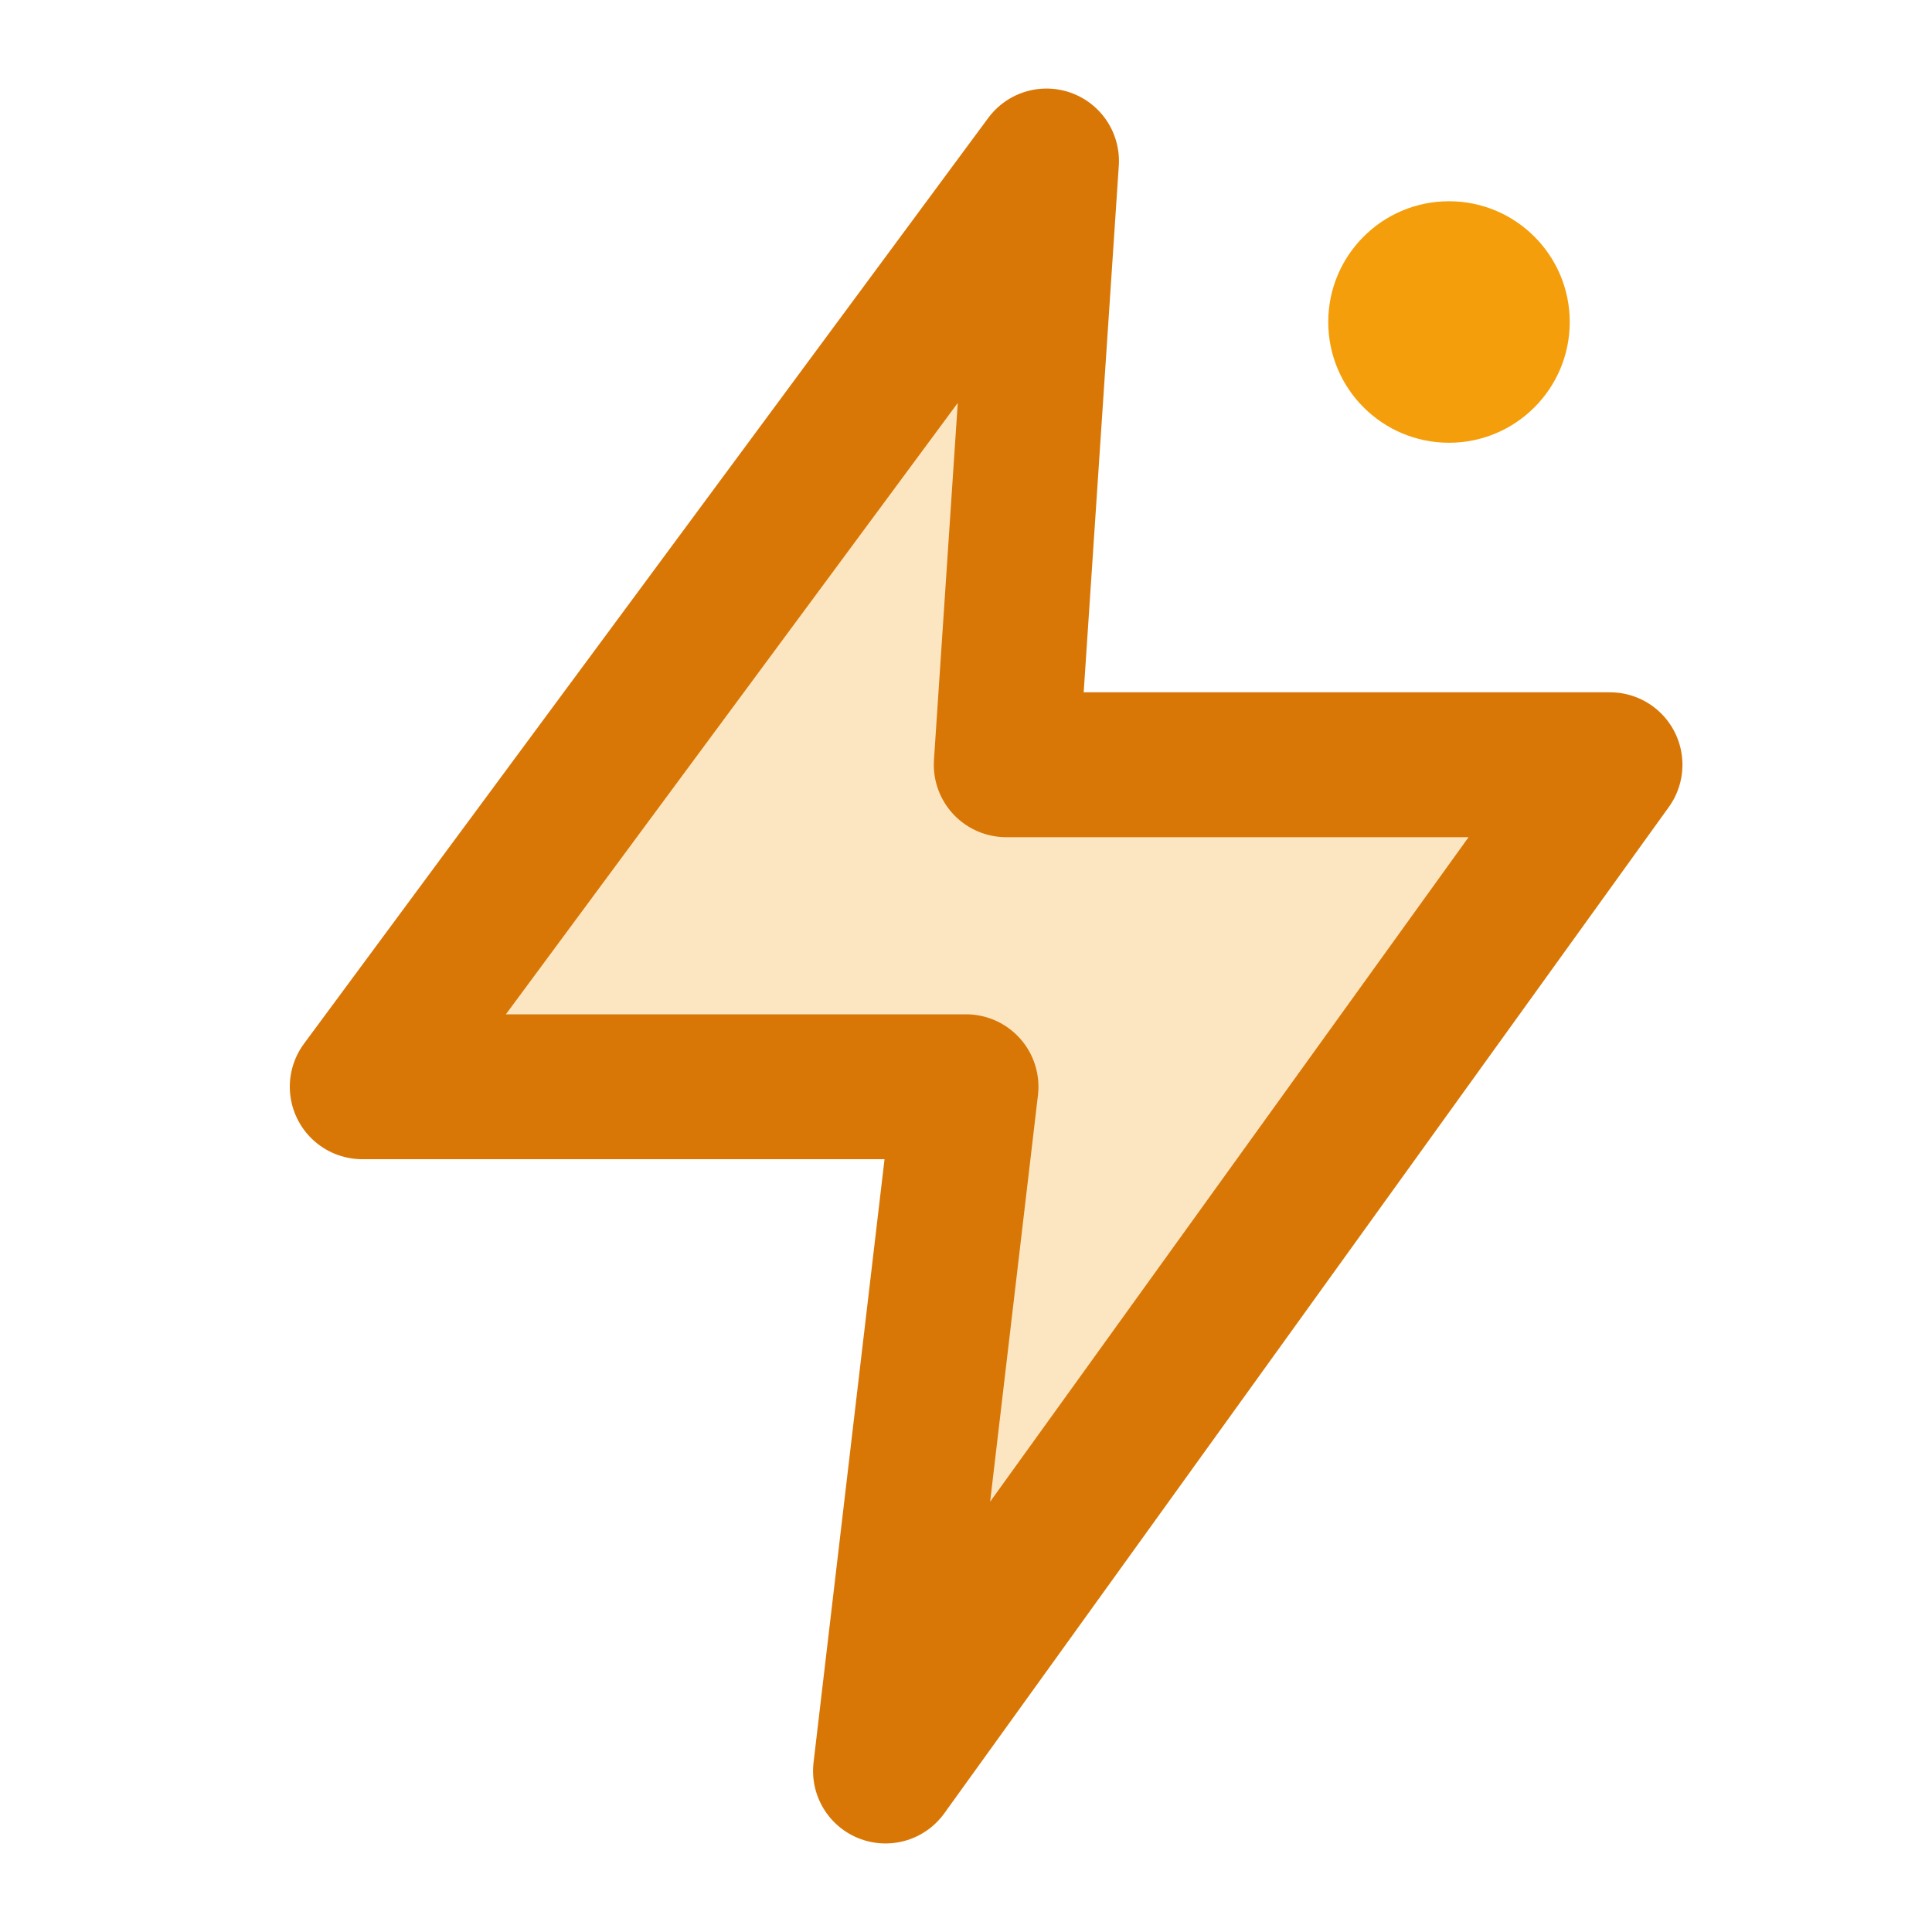
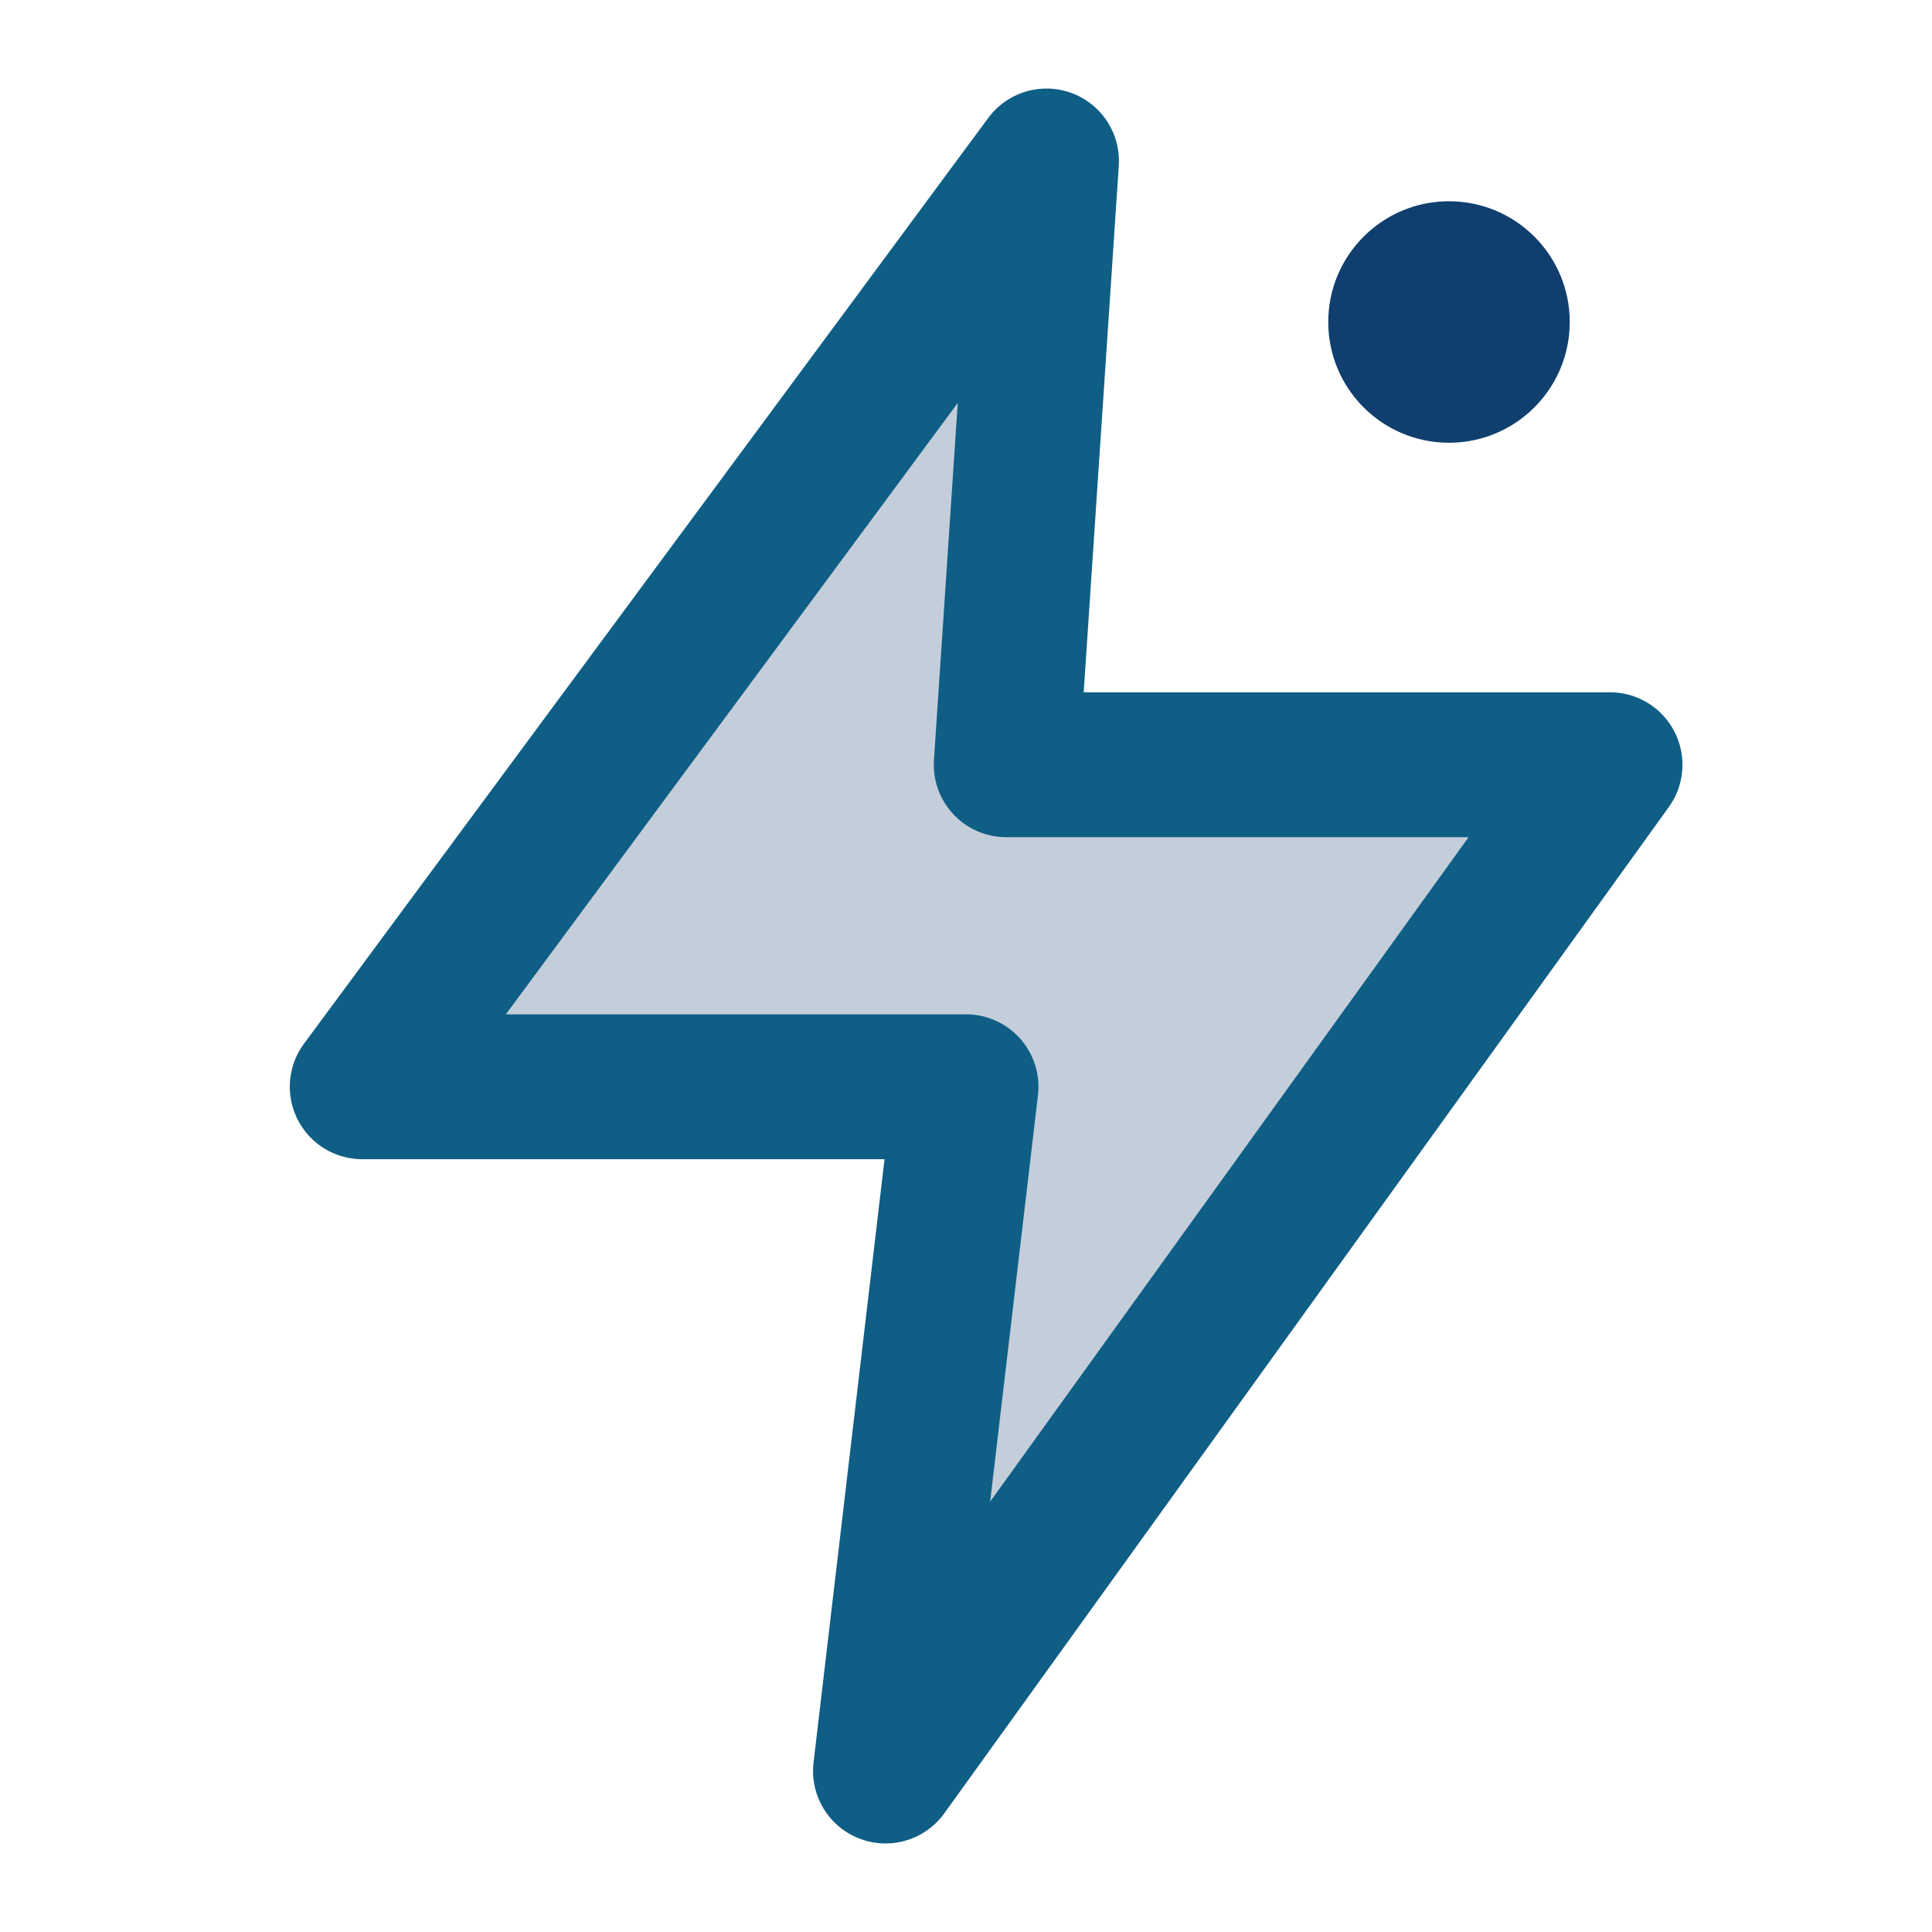
<svg xmlns="http://www.w3.org/2000/svg" width="24" height="24" viewBox="0 0 24 24" fill="none">
-   <path d="M13 2L4.5 13.5H12L11 22L20 9.5H12.5L13 2Z" fill="#f59e0b" fill-opacity="0.25" stroke="#d97706" stroke-width="1.8" stroke-linecap="round" stroke-linejoin="round" />
-   <circle cx="18" cy="4" r="1.5" fill="#f59e0b" />
+   <path d="M13 2L4.5 13.5H12L11 22L20 9.5H12.5L13 2Z" fill="#103F6F" fill-opacity="0.25" stroke="#0F5E85" stroke-width="1.8" stroke-linecap="round" stroke-linejoin="round" />
+   <circle cx="18" cy="4" r="1.5" fill="#103F6F" />
</svg>
